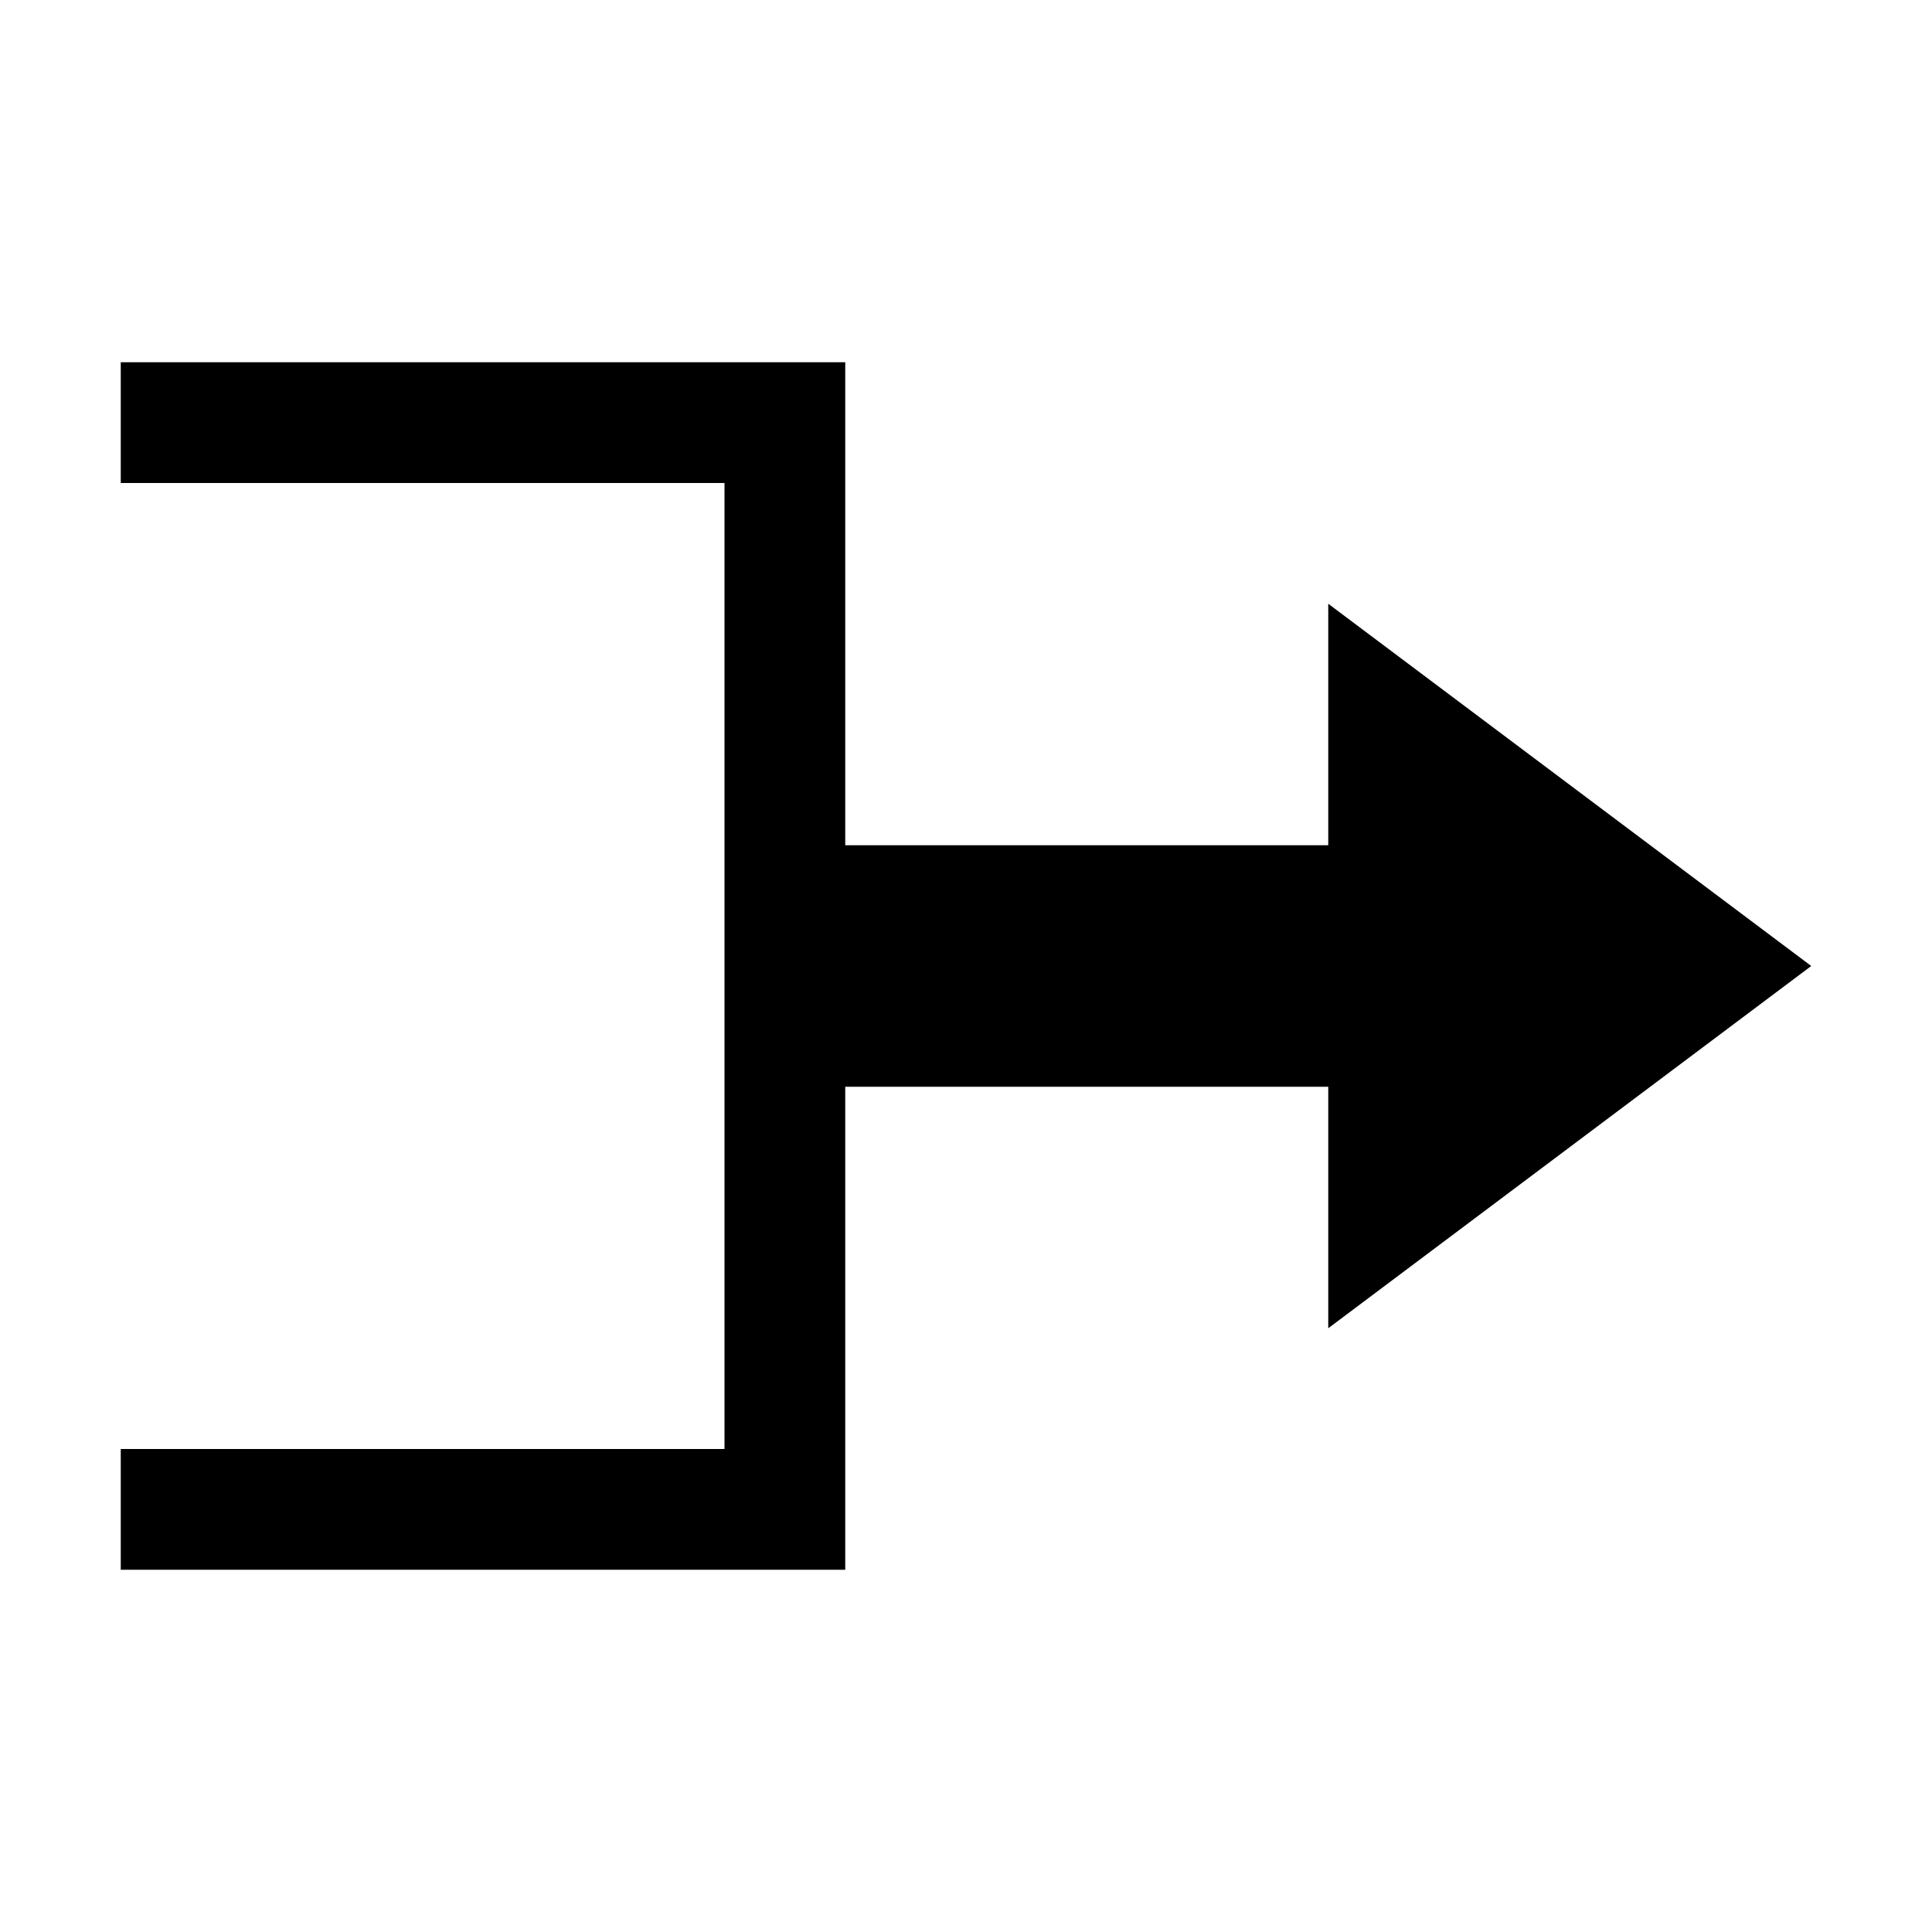
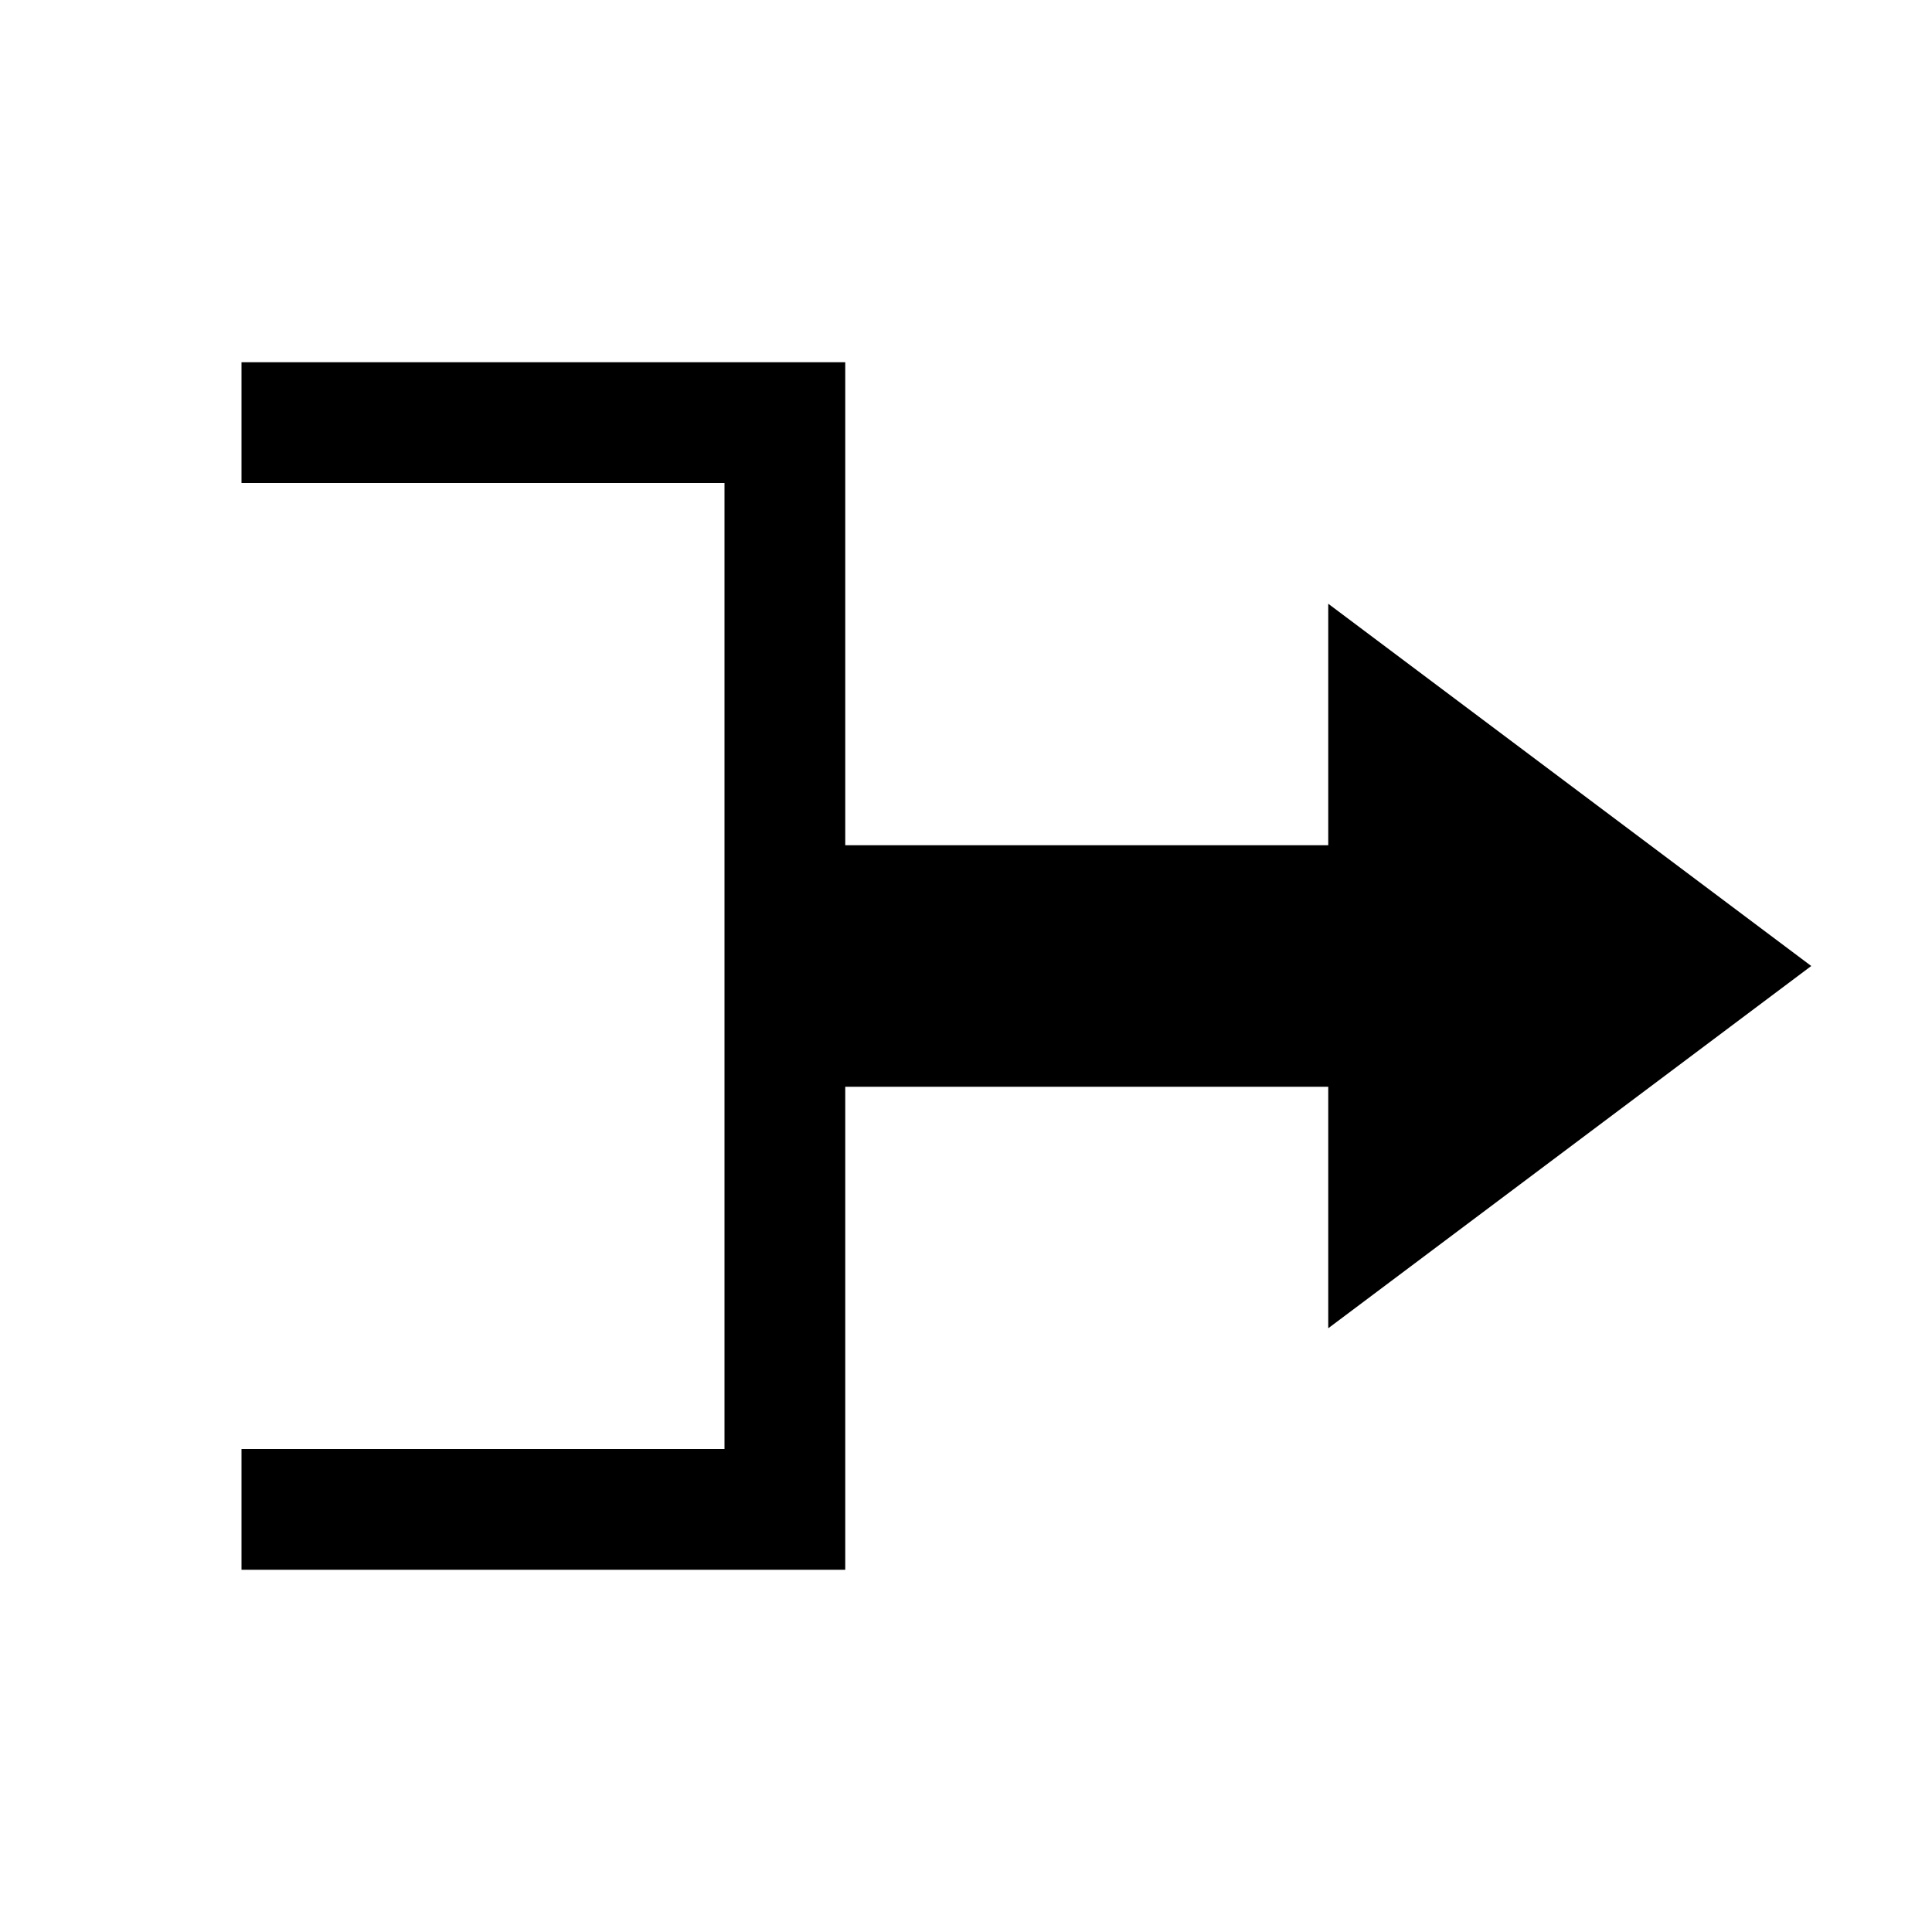
<svg xmlns="http://www.w3.org/2000/svg" viewBox="0 0 16 16" width="128" height="128">
-   <path fill="#000000" d="M1,3 L7,3 L7,13 L1,13 L1,12 L6,12 L6,4 L1,4 Z M6,7 H11 V9 H6 Z M11,5 L15,8 L11,11 Z" />
+   <path fill="#000000" d="M2,3 L7,3 L7,13 L2,13 L2,12 L6,12 L6,4 L2,4 Z M6,7 H11 V9 H6 Z M11,5 L15,8 L11,11 Z" />
</svg>
